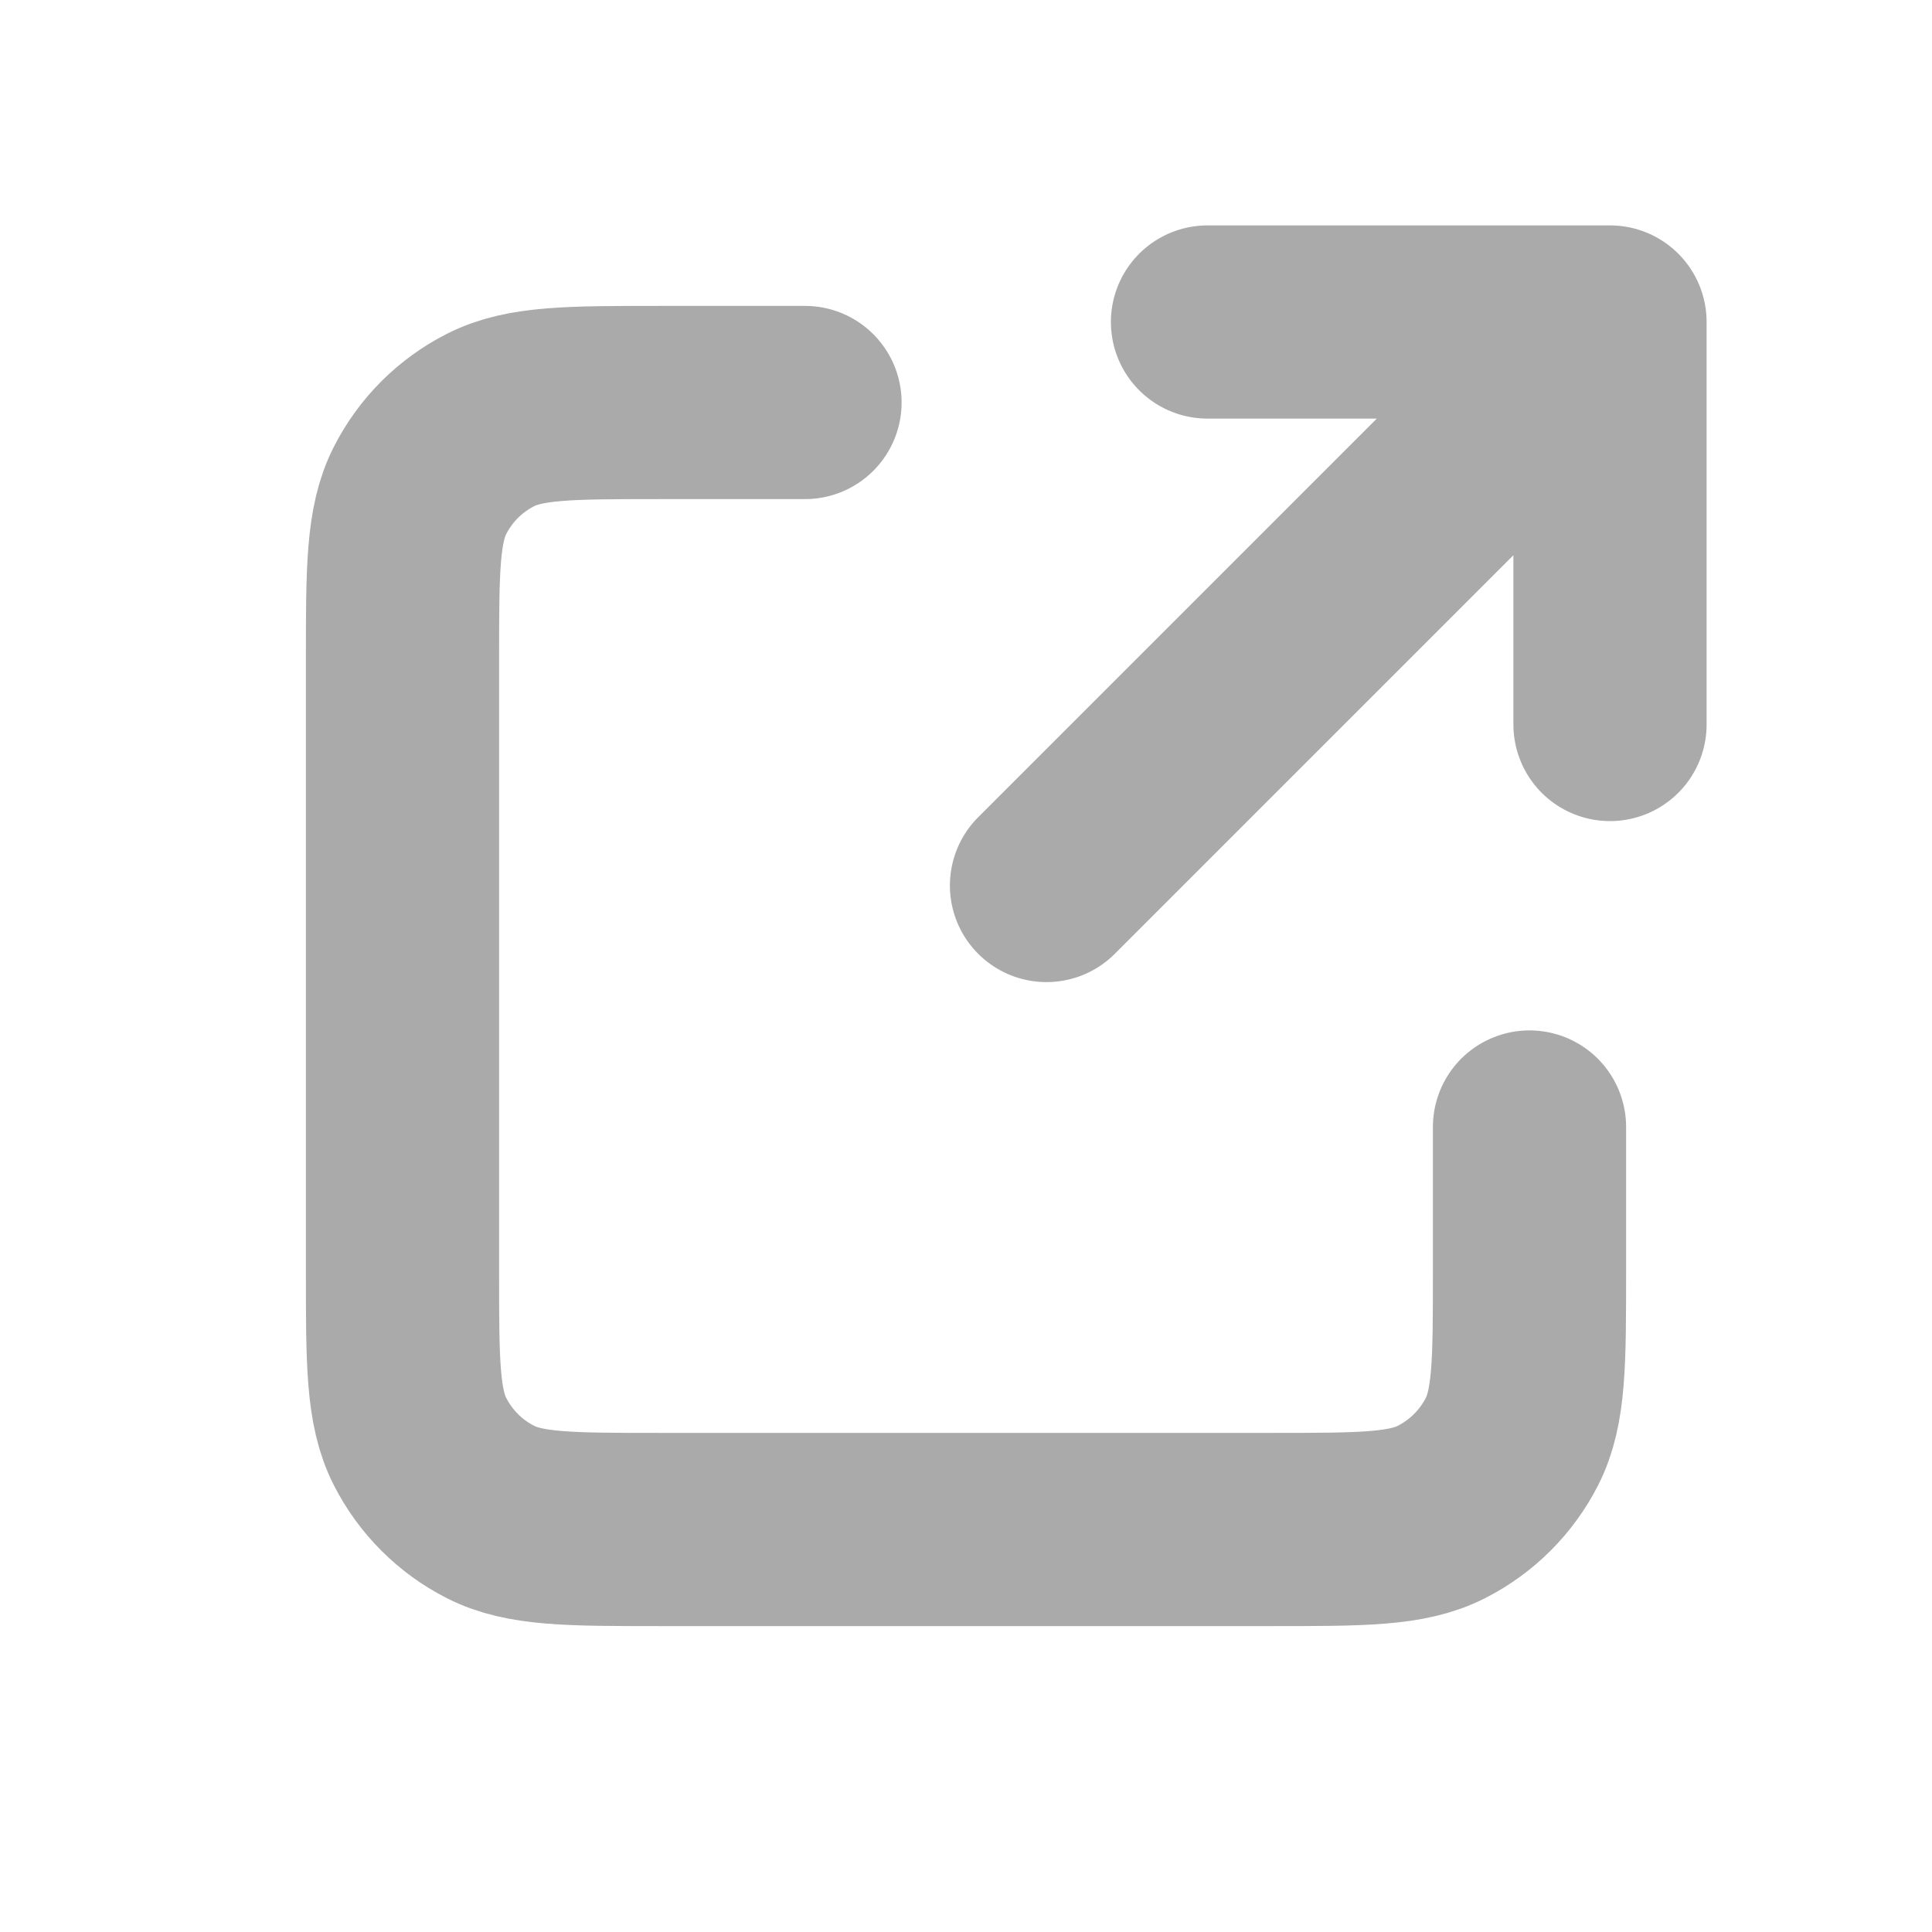
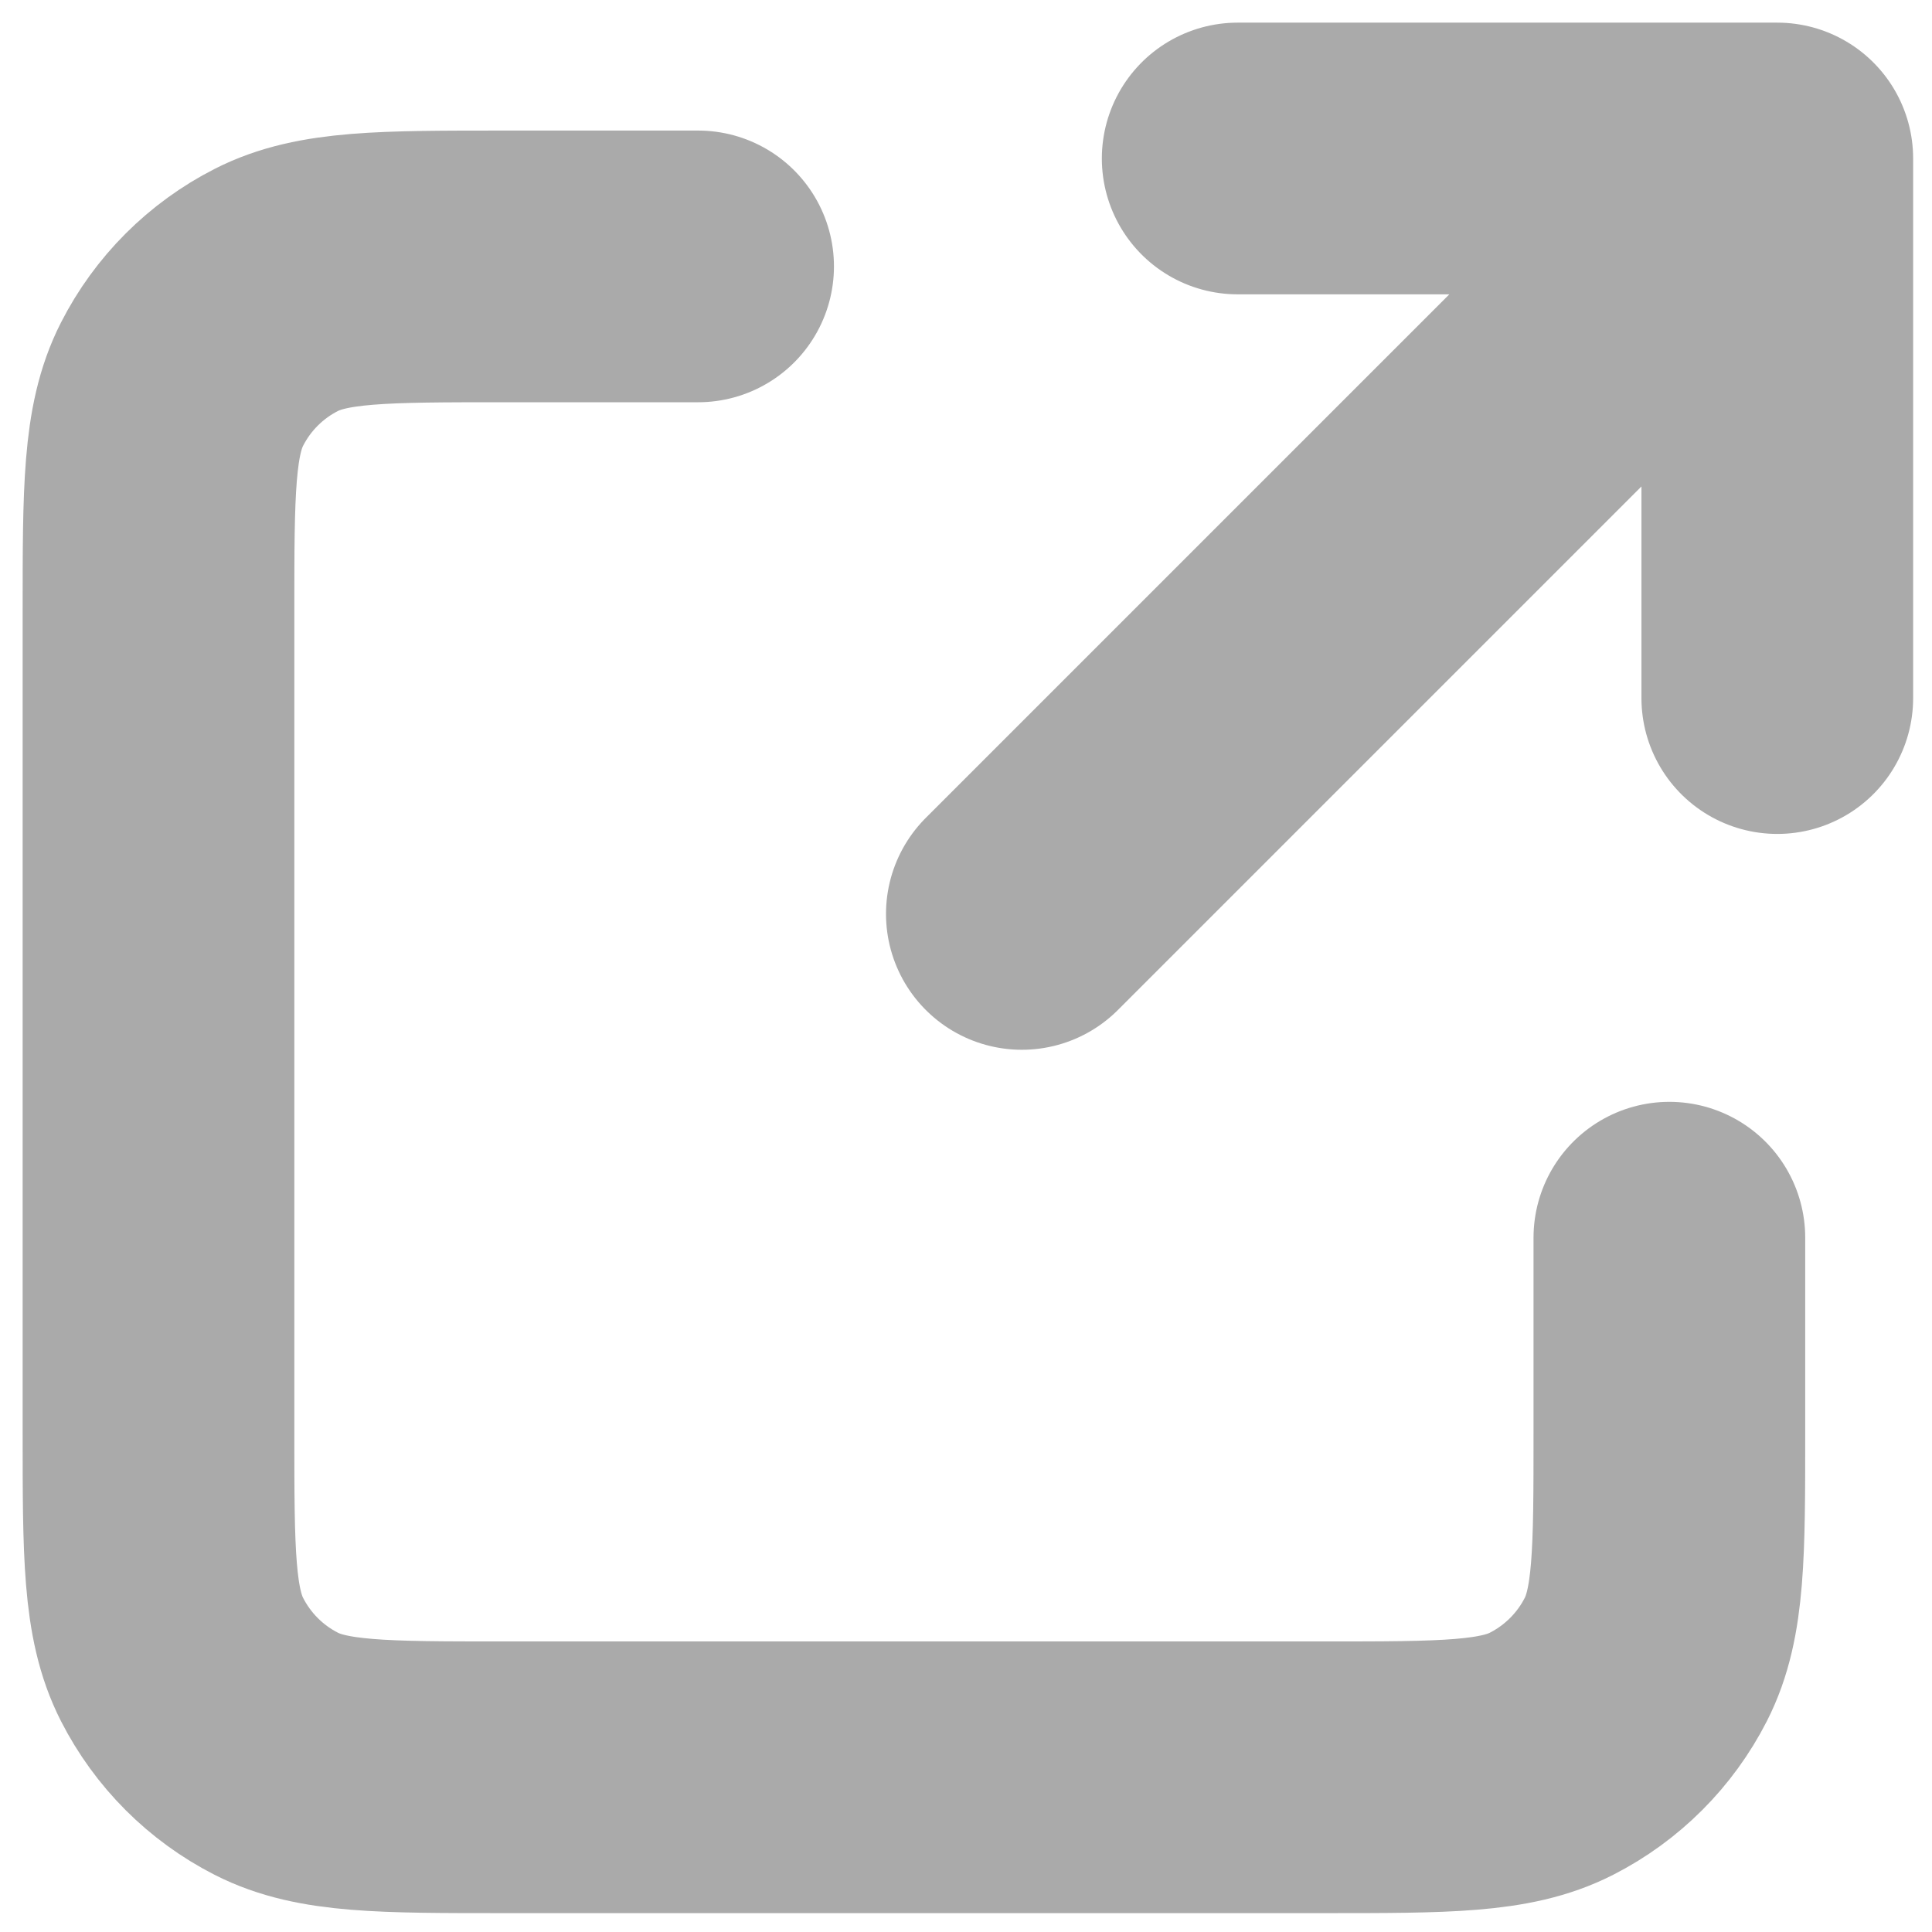
- <svg xmlns="http://www.w3.org/2000/svg" width="256px" height="256px" viewBox="0 0 24 24" fill="none">
-   <g id="SVGRepo_bgCarrier" stroke-width="0" />
-   <g id="SVGRepo_tracerCarrier" stroke-linecap="round" stroke-linejoin="round" />
-   <g id="SVGRepo_iconCarrier">
-     <g id="Interface / External_Link">
-       <path id="Vector" d="M10 5H8.2C7.08 5 6.52 5 6.092 5.218C5.715 5.41 5.41 5.715 5.218 6.092C5 6.52 5 7.08 5 8.2V15.8C5 16.92 5 17.48 5.218 17.908C5.41 18.284 5.715 18.59 6.092 18.782C6.519 19 7.079 19 8.197 19H15.803C16.921 19 17.48 19 17.907 18.782C18.284 18.59 18.59 18.284 18.782 17.908C19 17.48 19 16.921 19 15.803V14M20 9V4M20 4H15M20 4L13 11" stroke="#AAAAAA" stroke-width="2.4" stroke-linecap="round" stroke-linejoin="round" />
-     </g>
-   </g>
+ <svg xmlns="http://www.w3.org/2000/svg" width="512" height="512" viewBox="0 0 512 512" fill="none">
+   <path d="M185.006 70.6H133.526C101.491 70.6 85.461 70.6 73.225 76.835C62.462 82.318 53.718 91.062 48.234 101.825C42 114.061 42 130.091 42 162.126V379.486C42 411.521 42 427.531 48.234 439.766C53.718 450.528 62.462 459.288 73.225 464.771C85.449 471 101.459 471 133.432 471H350.969C382.941 471 398.928 471 411.152 464.771C421.914 459.288 430.688 450.52 436.171 439.757C442.4 427.534 442.4 411.541 442.4 379.569V328M471 185V42M471 42H328M471 42L270.8 242.2" stroke="#AAAAAA" stroke-width="72" stroke-linecap="round" stroke-linejoin="round" />
</svg>
